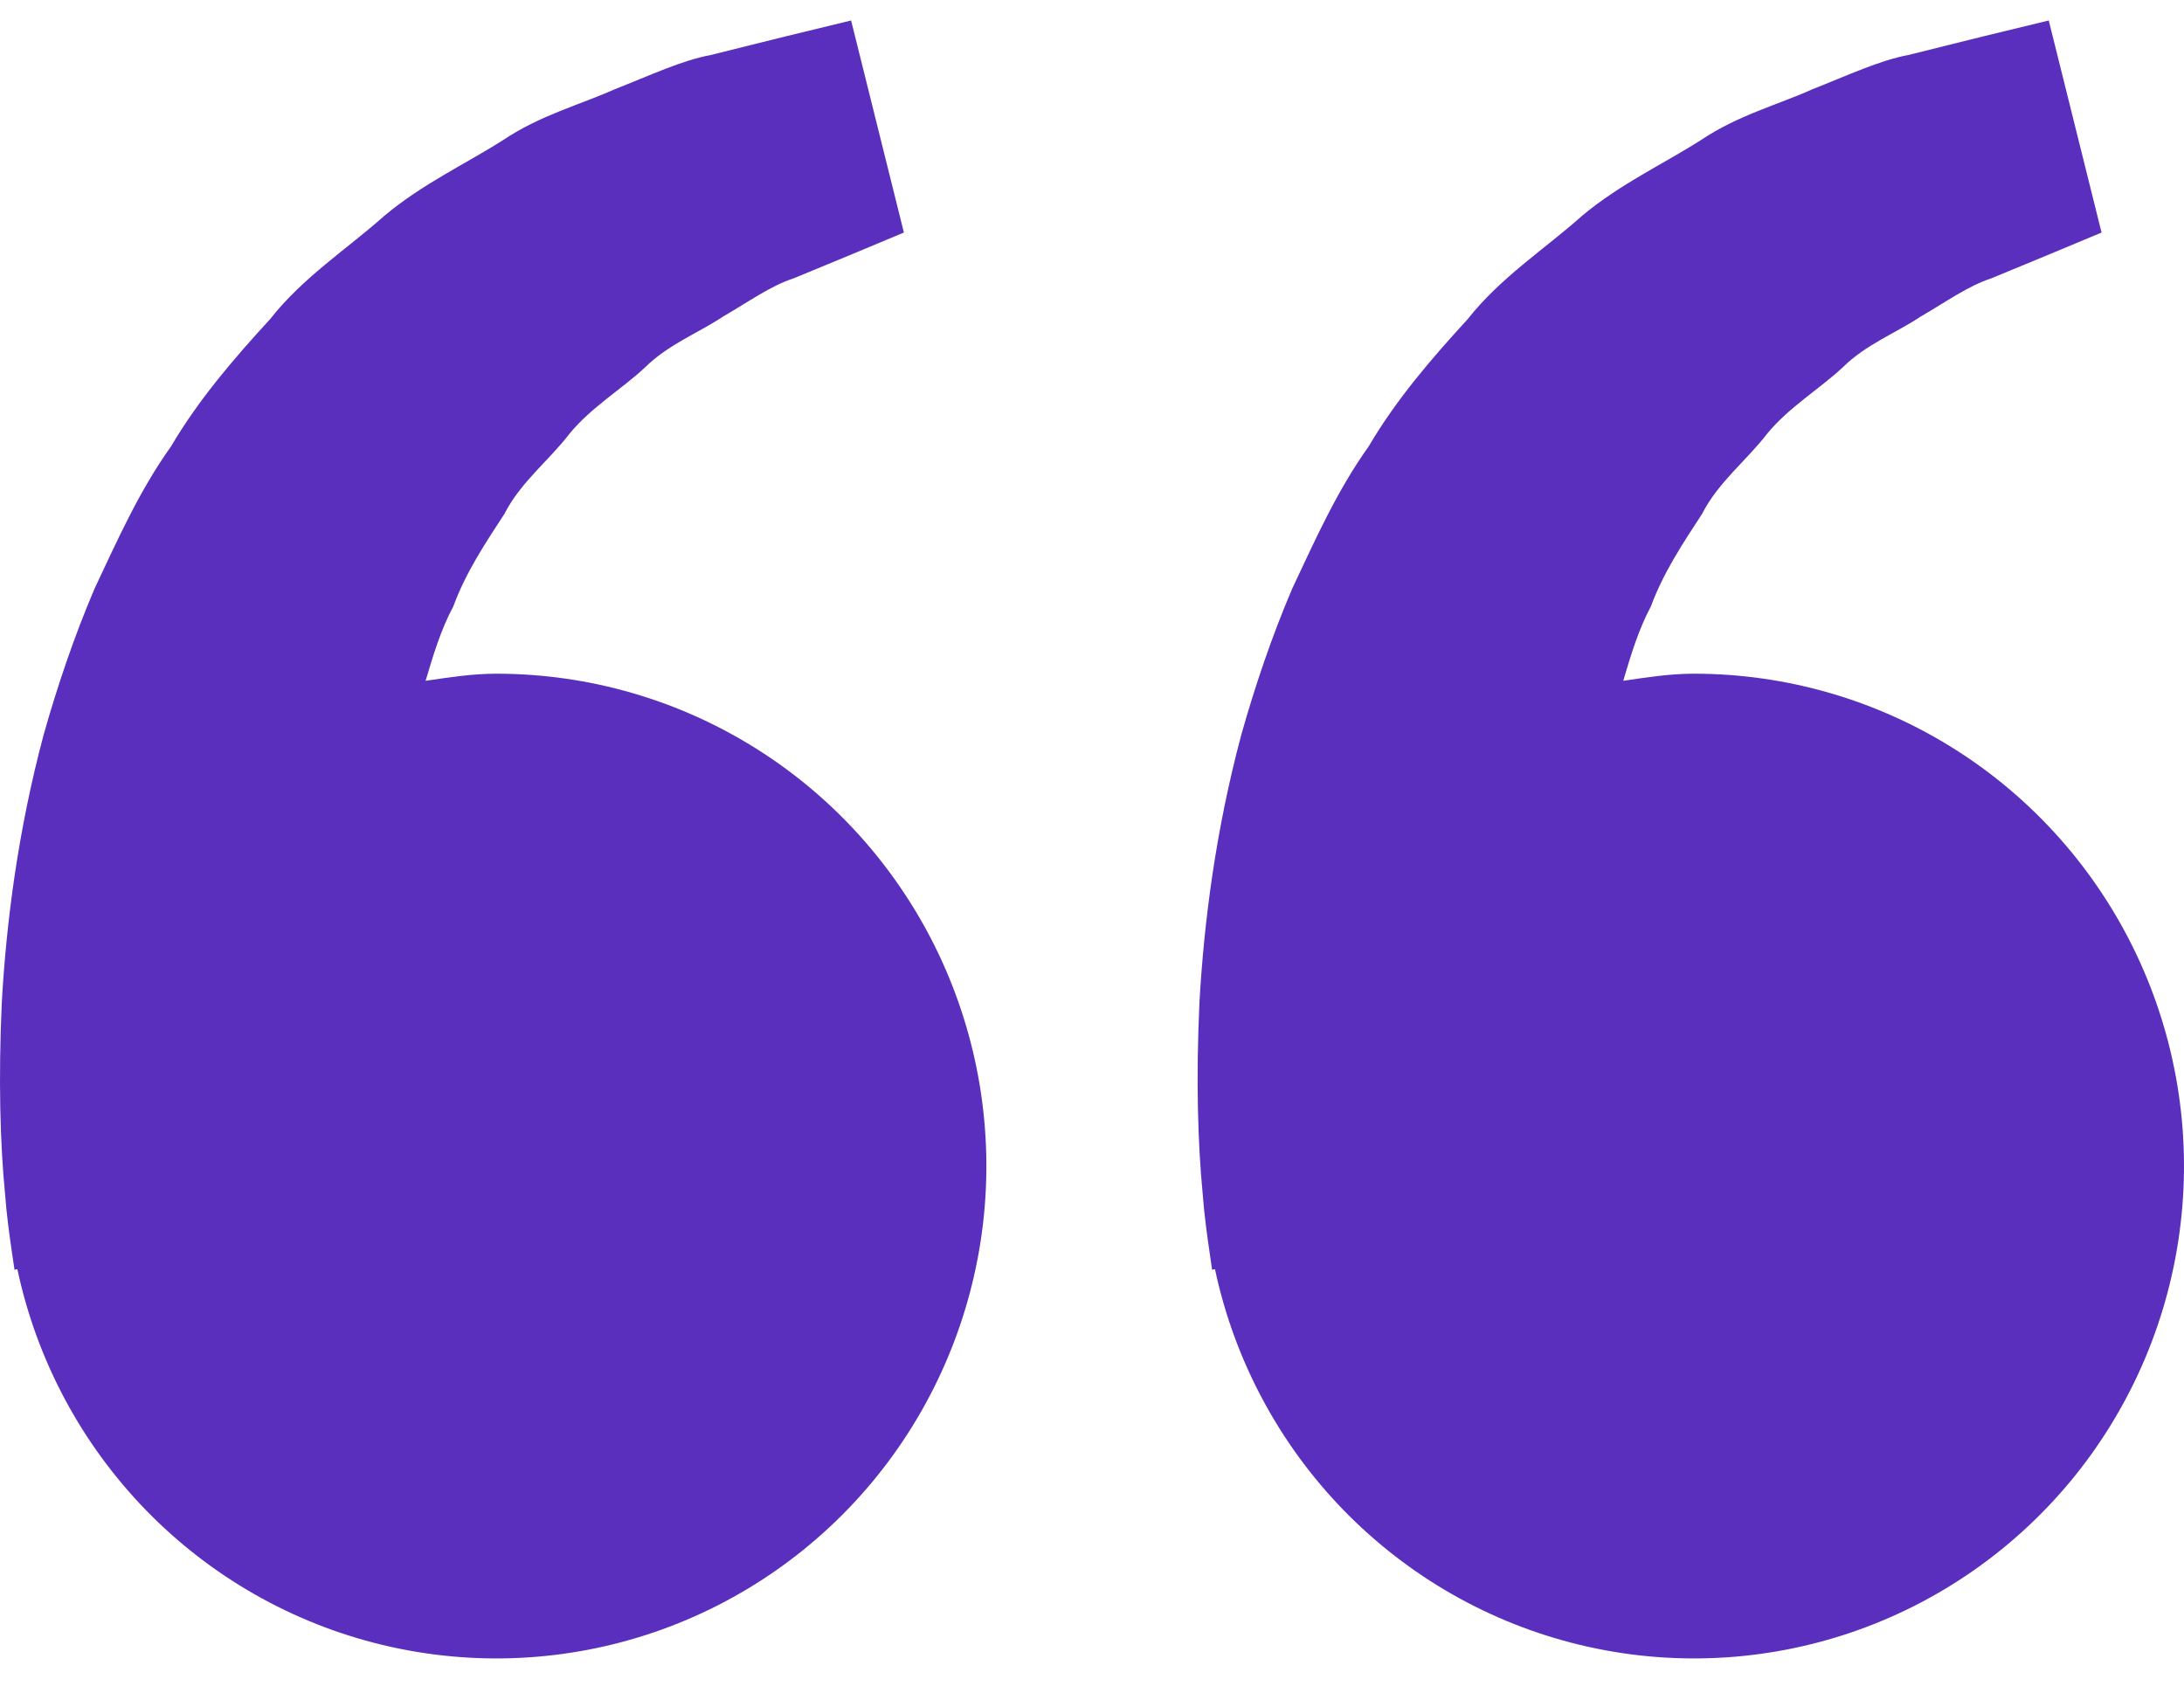
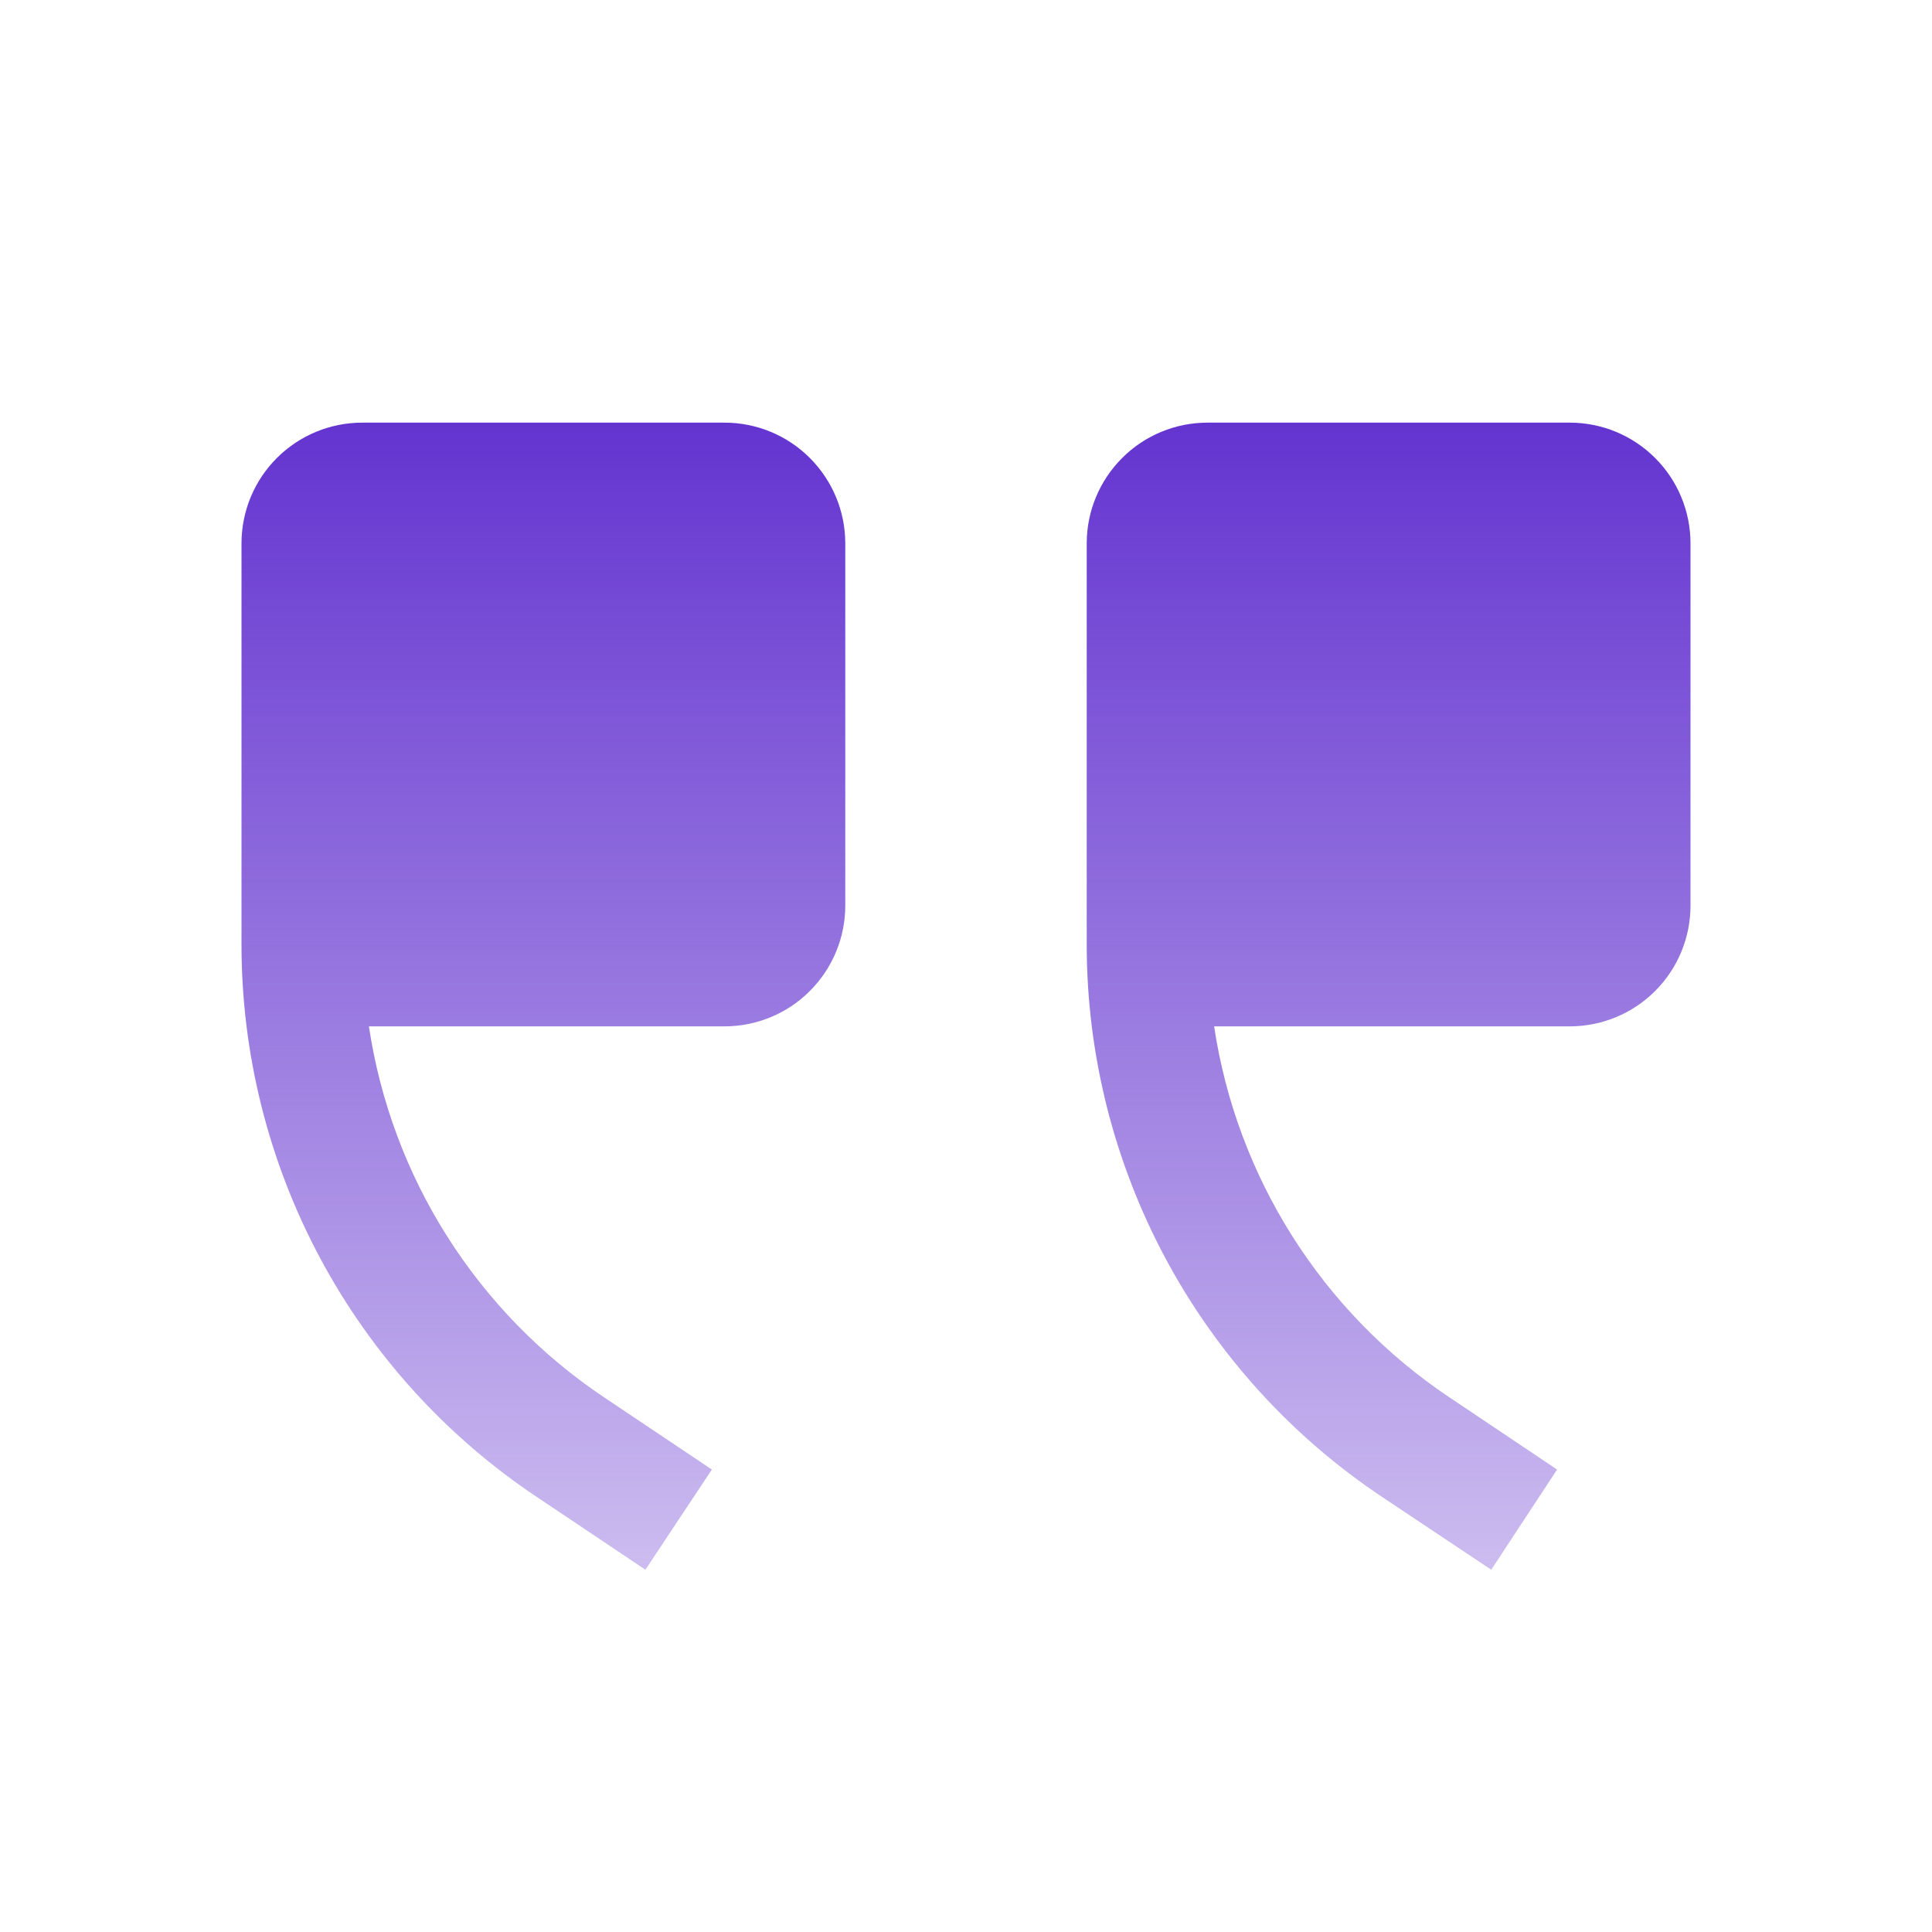
- <svg xmlns="http://www.w3.org/2000/svg" width="40" height="31" viewBox="0 0 40 31" fill="none">
-   <path d="M9.091 12.339C8.647 12.339 8.22 12.407 7.795 12.469C7.933 12.004 8.074 11.531 8.302 11.107C8.529 10.489 8.884 9.954 9.237 9.415C9.532 8.832 10.053 8.437 10.435 7.938C10.836 7.453 11.383 7.131 11.815 6.728C12.24 6.307 12.796 6.096 13.239 5.8C13.702 5.533 14.104 5.239 14.535 5.098L15.61 4.654L16.555 4.259L15.588 0.375L14.398 0.664C14.017 0.76 13.552 0.872 13.024 1.006C12.483 1.106 11.907 1.381 11.265 1.632C10.631 1.916 9.897 2.108 9.215 2.565C8.529 3.002 7.737 3.367 7.04 3.952C6.364 4.555 5.548 5.078 4.946 5.846C4.288 6.563 3.638 7.317 3.133 8.175C2.549 8.992 2.152 9.89 1.733 10.778C1.354 11.666 1.049 12.573 0.8 13.455C0.327 15.223 0.116 16.902 0.034 18.339C-0.033 19.778 0.006 20.974 0.09 21.84C0.12 22.249 0.176 22.645 0.216 22.92L0.266 23.257L0.318 23.245C0.672 24.91 1.489 26.44 2.672 27.658C3.856 28.876 5.359 29.733 7.007 30.128C8.655 30.524 10.38 30.442 11.984 29.894C13.588 29.345 15.005 28.351 16.07 27.027C17.135 25.703 17.805 24.103 18.004 22.412C18.202 20.721 17.92 19.008 17.19 17.471C16.459 15.935 15.312 14.637 13.878 13.729C12.445 12.821 10.786 12.339 9.091 12.339ZM31.026 12.339C30.581 12.339 30.155 12.407 29.73 12.469C29.867 12.004 30.009 11.531 30.236 11.107C30.464 10.489 30.819 9.954 31.172 9.415C31.467 8.832 31.987 8.437 32.37 7.938C32.771 7.453 33.317 7.131 33.75 6.728C34.175 6.307 34.731 6.096 35.174 5.8C35.636 5.533 36.039 5.239 36.47 5.098L37.545 4.654L38.49 4.259L37.523 0.375L36.332 0.664C35.951 0.76 35.487 0.872 34.958 1.006C34.418 1.106 33.842 1.381 33.2 1.632C32.568 1.918 31.832 2.108 31.15 2.567C30.464 3.004 29.672 3.369 28.974 3.954C28.298 4.557 27.483 5.08 26.88 5.846C26.222 6.563 25.572 7.317 25.068 8.175C24.484 8.992 24.087 9.89 23.668 10.778C23.289 11.666 22.984 12.573 22.735 13.455C22.262 15.223 22.051 16.902 21.969 18.339C21.901 19.778 21.941 20.974 22.025 21.84C22.055 22.249 22.111 22.645 22.151 22.92L22.2 23.257L22.252 23.245C22.607 24.91 23.423 26.44 24.607 27.658C25.791 28.876 27.294 29.733 28.942 30.128C30.59 30.524 32.315 30.442 33.919 29.894C35.523 29.345 36.939 28.351 38.005 27.027C39.07 25.703 39.74 24.103 39.938 22.412C40.137 20.721 39.854 19.008 39.124 17.471C38.394 15.935 37.246 14.637 35.813 13.729C34.38 12.821 32.72 12.339 31.026 12.339Z" fill="#5B2FBD" />
+ <svg xmlns="http://www.w3.org/2000/svg" width="33" height="33" viewBox="0 0 33 33" fill="none">
+   <g id="quotation">
+     <path id="Vector" d="M12.375 17.531H6.301C6.493 18.808 6.948 20.03 7.639 21.12C8.33 22.21 9.24 23.145 10.312 23.863L12.159 25.101L11.024 26.812L9.178 25.575C7.624 24.54 6.35 23.137 5.469 21.491C4.587 19.844 4.126 18.006 4.125 16.139V9.281C4.125 8.734 4.342 8.21 4.729 7.823C5.116 7.436 5.64 7.219 6.188 7.219H12.375C12.922 7.219 13.447 7.436 13.833 7.823C14.22 8.21 14.438 8.734 14.438 9.281V15.469C14.438 16.016 14.22 16.54 13.833 16.927C13.447 17.314 12.922 17.531 12.375 17.531Z" fill="url(#paint0_linear_1152_20826)" />
+     <path id="Vector_2" d="M26.812 17.531H20.738C20.93 18.808 21.386 20.03 22.077 21.12C22.767 22.21 23.678 23.145 24.75 23.863L26.596 25.101L25.472 26.812L23.616 25.575C22.062 24.54 20.788 23.137 19.906 21.491C19.025 19.844 18.563 18.006 18.562 16.139V9.281C18.562 8.734 18.78 8.21 19.167 7.823C19.553 7.436 20.078 7.219 20.625 7.219H26.812C27.36 7.219 27.884 7.436 28.271 7.823C28.658 8.21 28.875 8.734 28.875 9.281V15.469C28.875 16.016 28.658 16.54 28.271 16.927C27.884 17.314 27.36 17.531 26.812 17.531Z" fill="url(#paint1_linear_1152_20826)" />
+   </g>
+   <defs>
+     <linearGradient id="paint0_linear_1152_20826" x1="9.281" y1="26.812" x2="9.281" y2="7.219" gradientUnits="userSpaceOnUse">
+       <stop stop-color="#6434D0" stop-opacity="0.33" />
+       <stop offset="1" stop-color="#6434D0" />
+     </linearGradient>
+     <linearGradient id="paint1_linear_1152_20826" x1="23.719" y1="26.812" x2="23.719" y2="7.219" gradientUnits="userSpaceOnUse">
+       <stop stop-color="#6434D0" stop-opacity="0.33" />
+       <stop offset="1" stop-color="#6434D0" />
+     </linearGradient>
+   </defs>
</svg>
